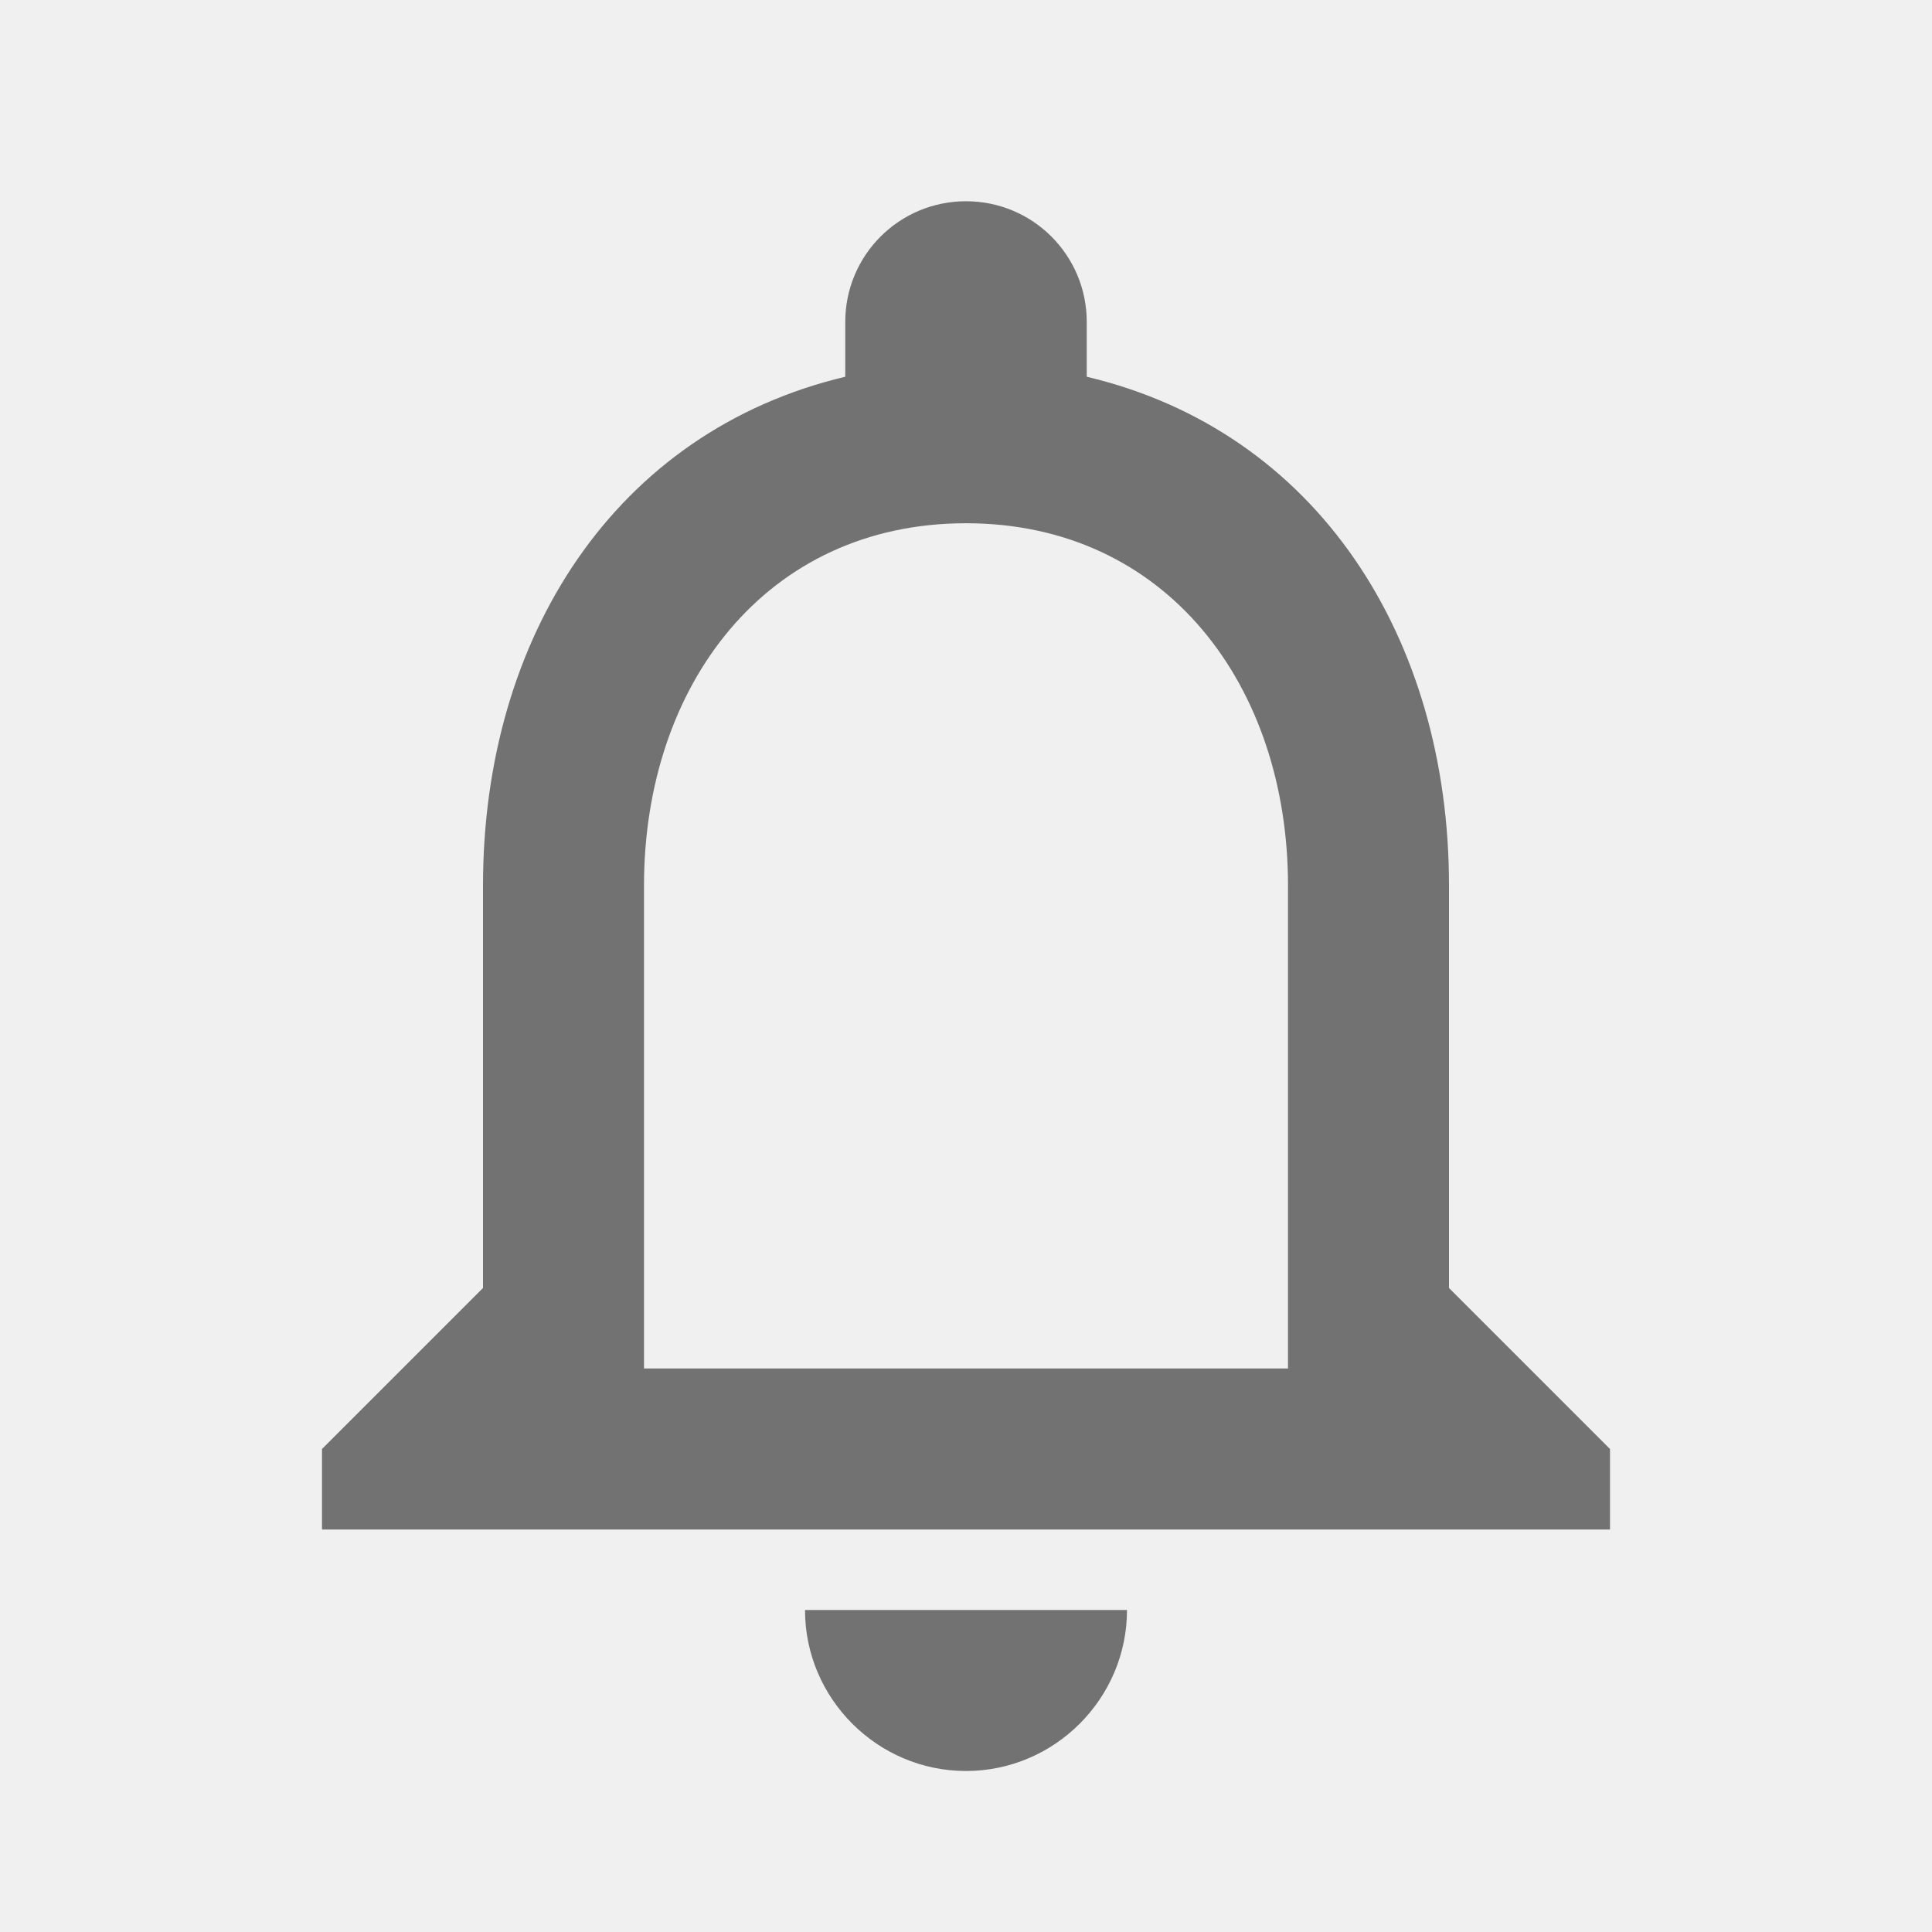
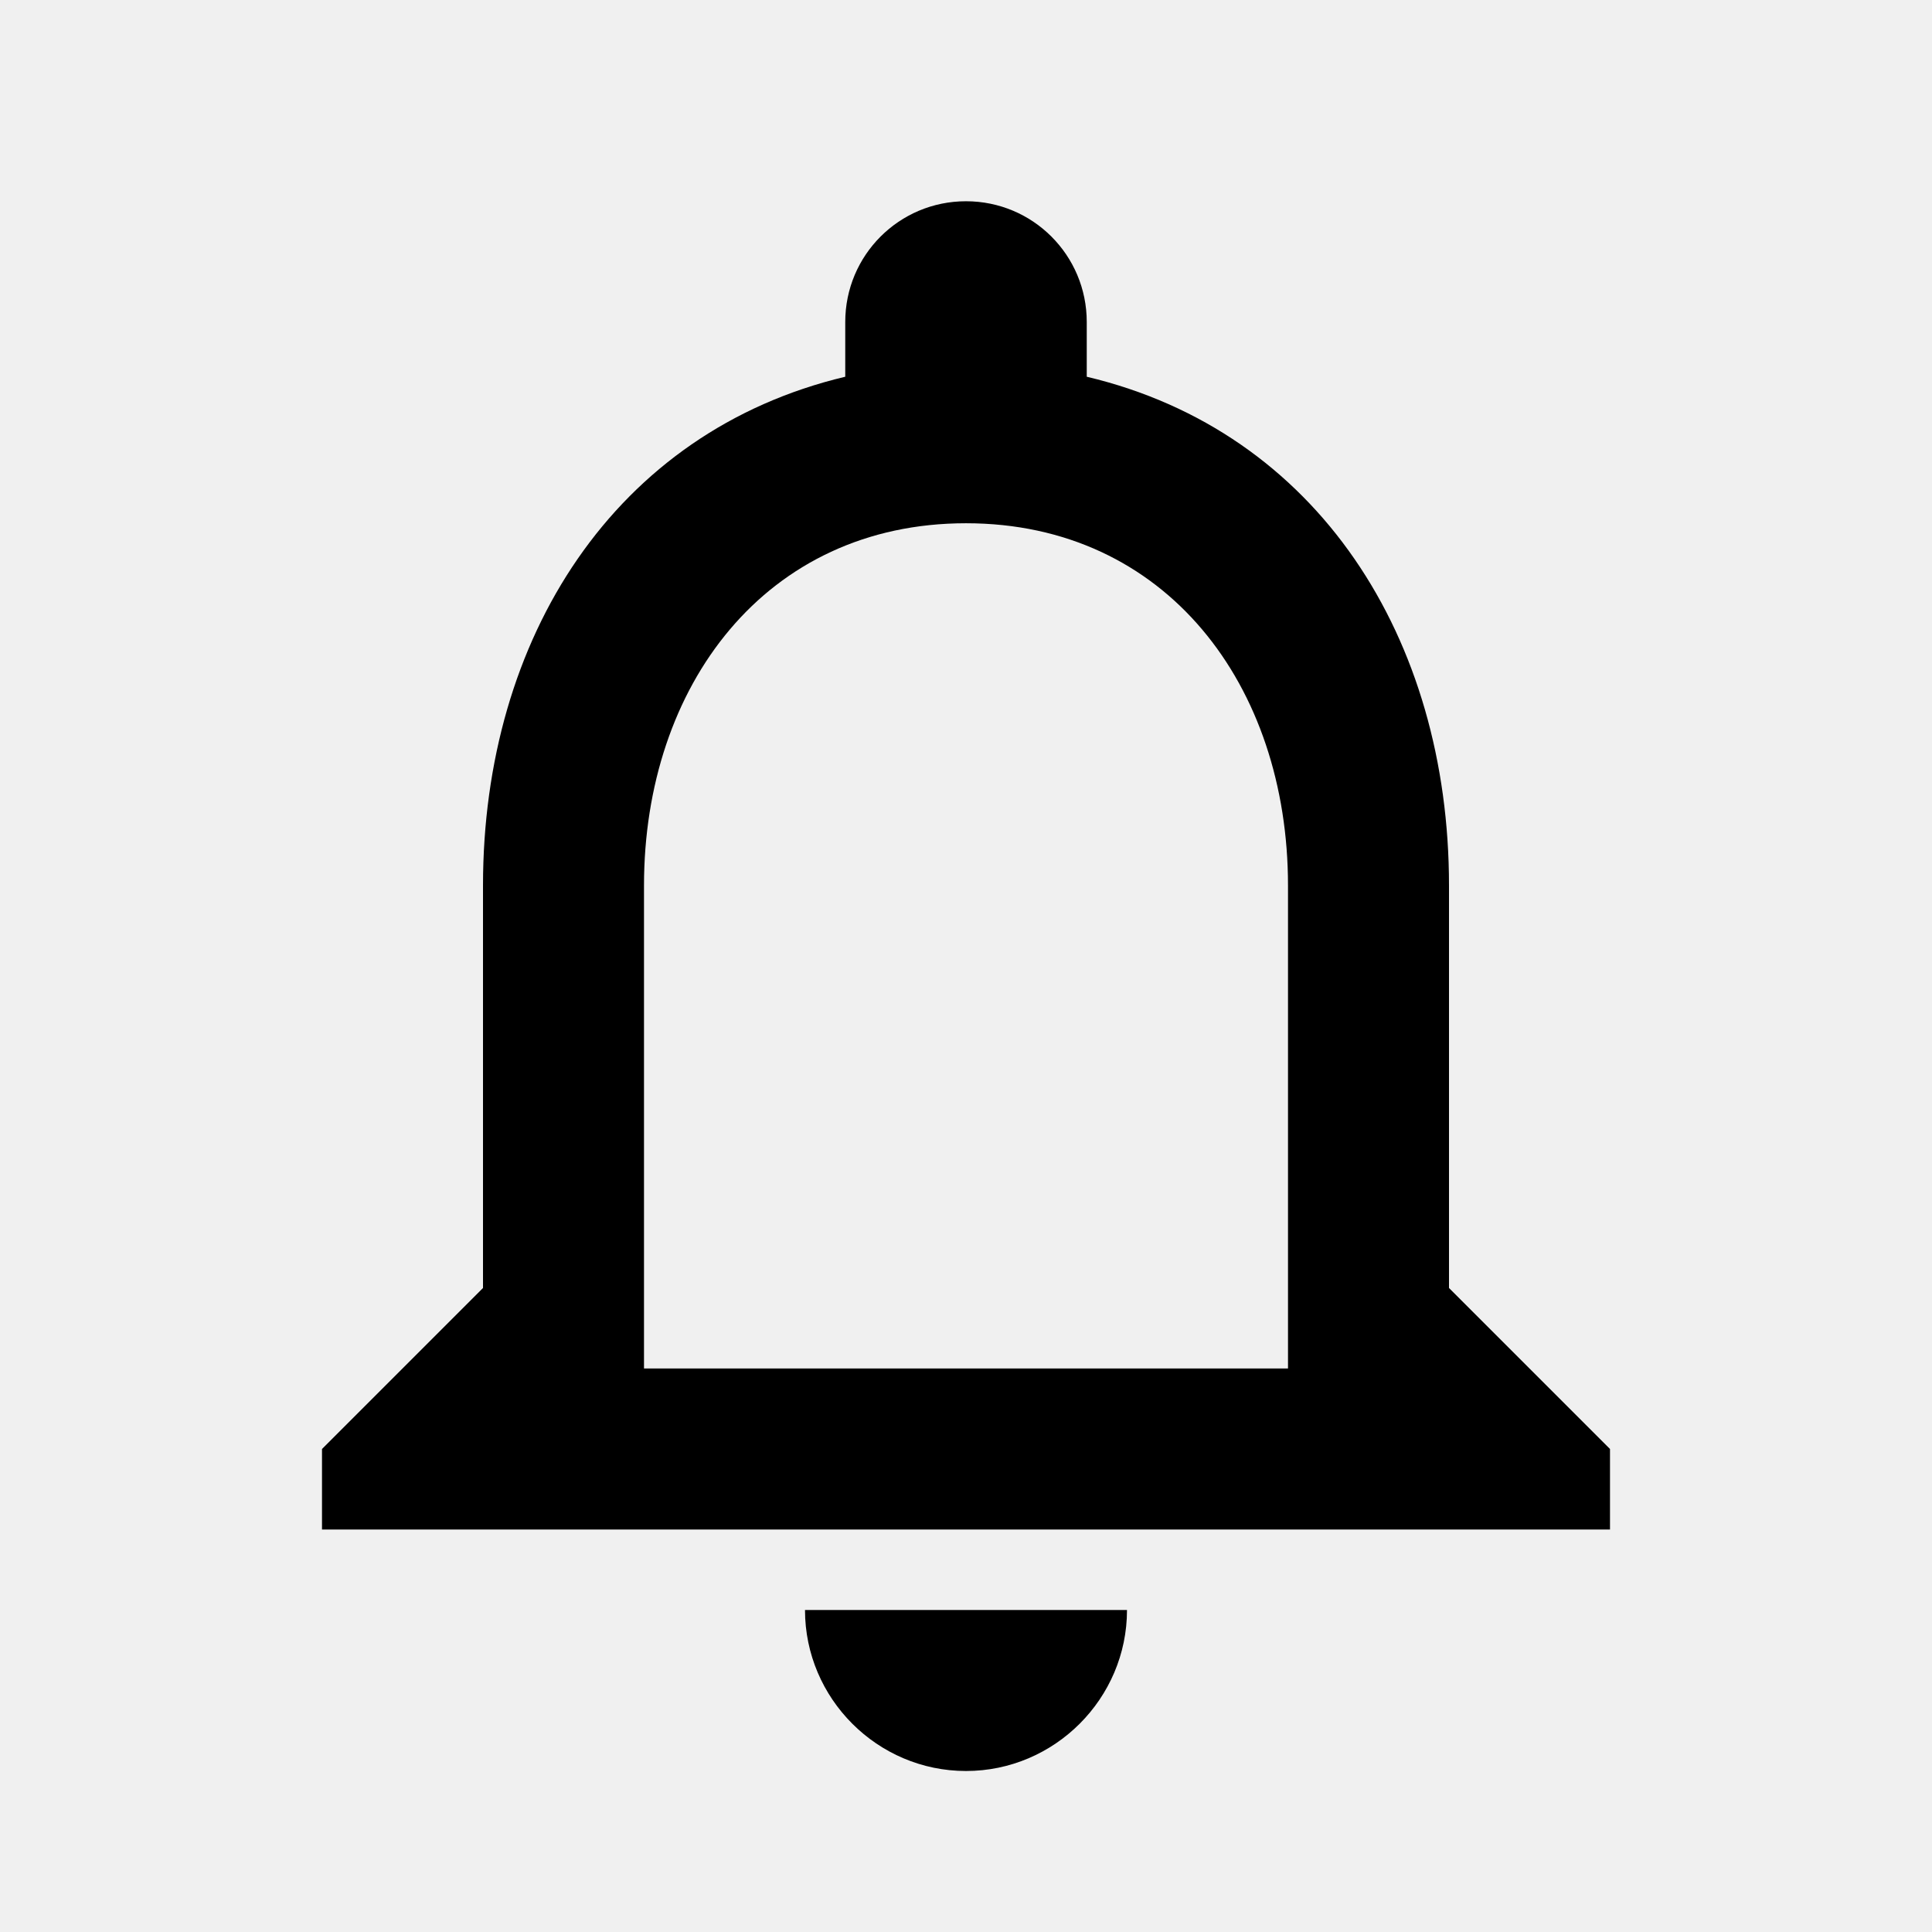
<svg xmlns="http://www.w3.org/2000/svg" width="24" height="24" viewBox="0 0 24 24" fill="none">
  <g clip-path="url(#clip0_6277_1603)">
-     <path d="M12 22C13.1 22 14 21.1 14 20H10C10 21.1 10.9 22 12 22ZM18 16V11C18 7.93 16.37 5.36 13.5 4.68V4C13.5 3.17 12.83 2.5 12 2.5C11.17 2.5 10.5 3.17 10.5 4V4.68C7.64 5.36 6 7.92 6 11V16L4 18V19H20V18L18 16ZM16 17H8V11C8 8.52 9.51 6.5 12 6.5C14.49 6.5 16 8.52 16 11V17Z" fill="#727272" />
+     <path d="M12 22C13.1 22 14 21.1 14 20H10C10 21.1 10.9 22 12 22ZM18 16V11C18 7.93 16.37 5.36 13.5 4.68V4C13.5 3.17 12.83 2.5 12 2.5C11.17 2.5 10.5 3.17 10.5 4V4.68C7.64 5.36 6 7.92 6 11V16L4 18V19H20V18L18 16ZM16 17H8V11C8 8.52 9.51 6.5 12 6.5C14.49 6.5 16 8.52 16 11V17Z" fill="currentColor" />
  </g>
  <defs>
    <clipPath id="clip0_6277_1603">
      <rect width="24" height="24" fill="white" />
    </clipPath>
  </defs>
</svg>
